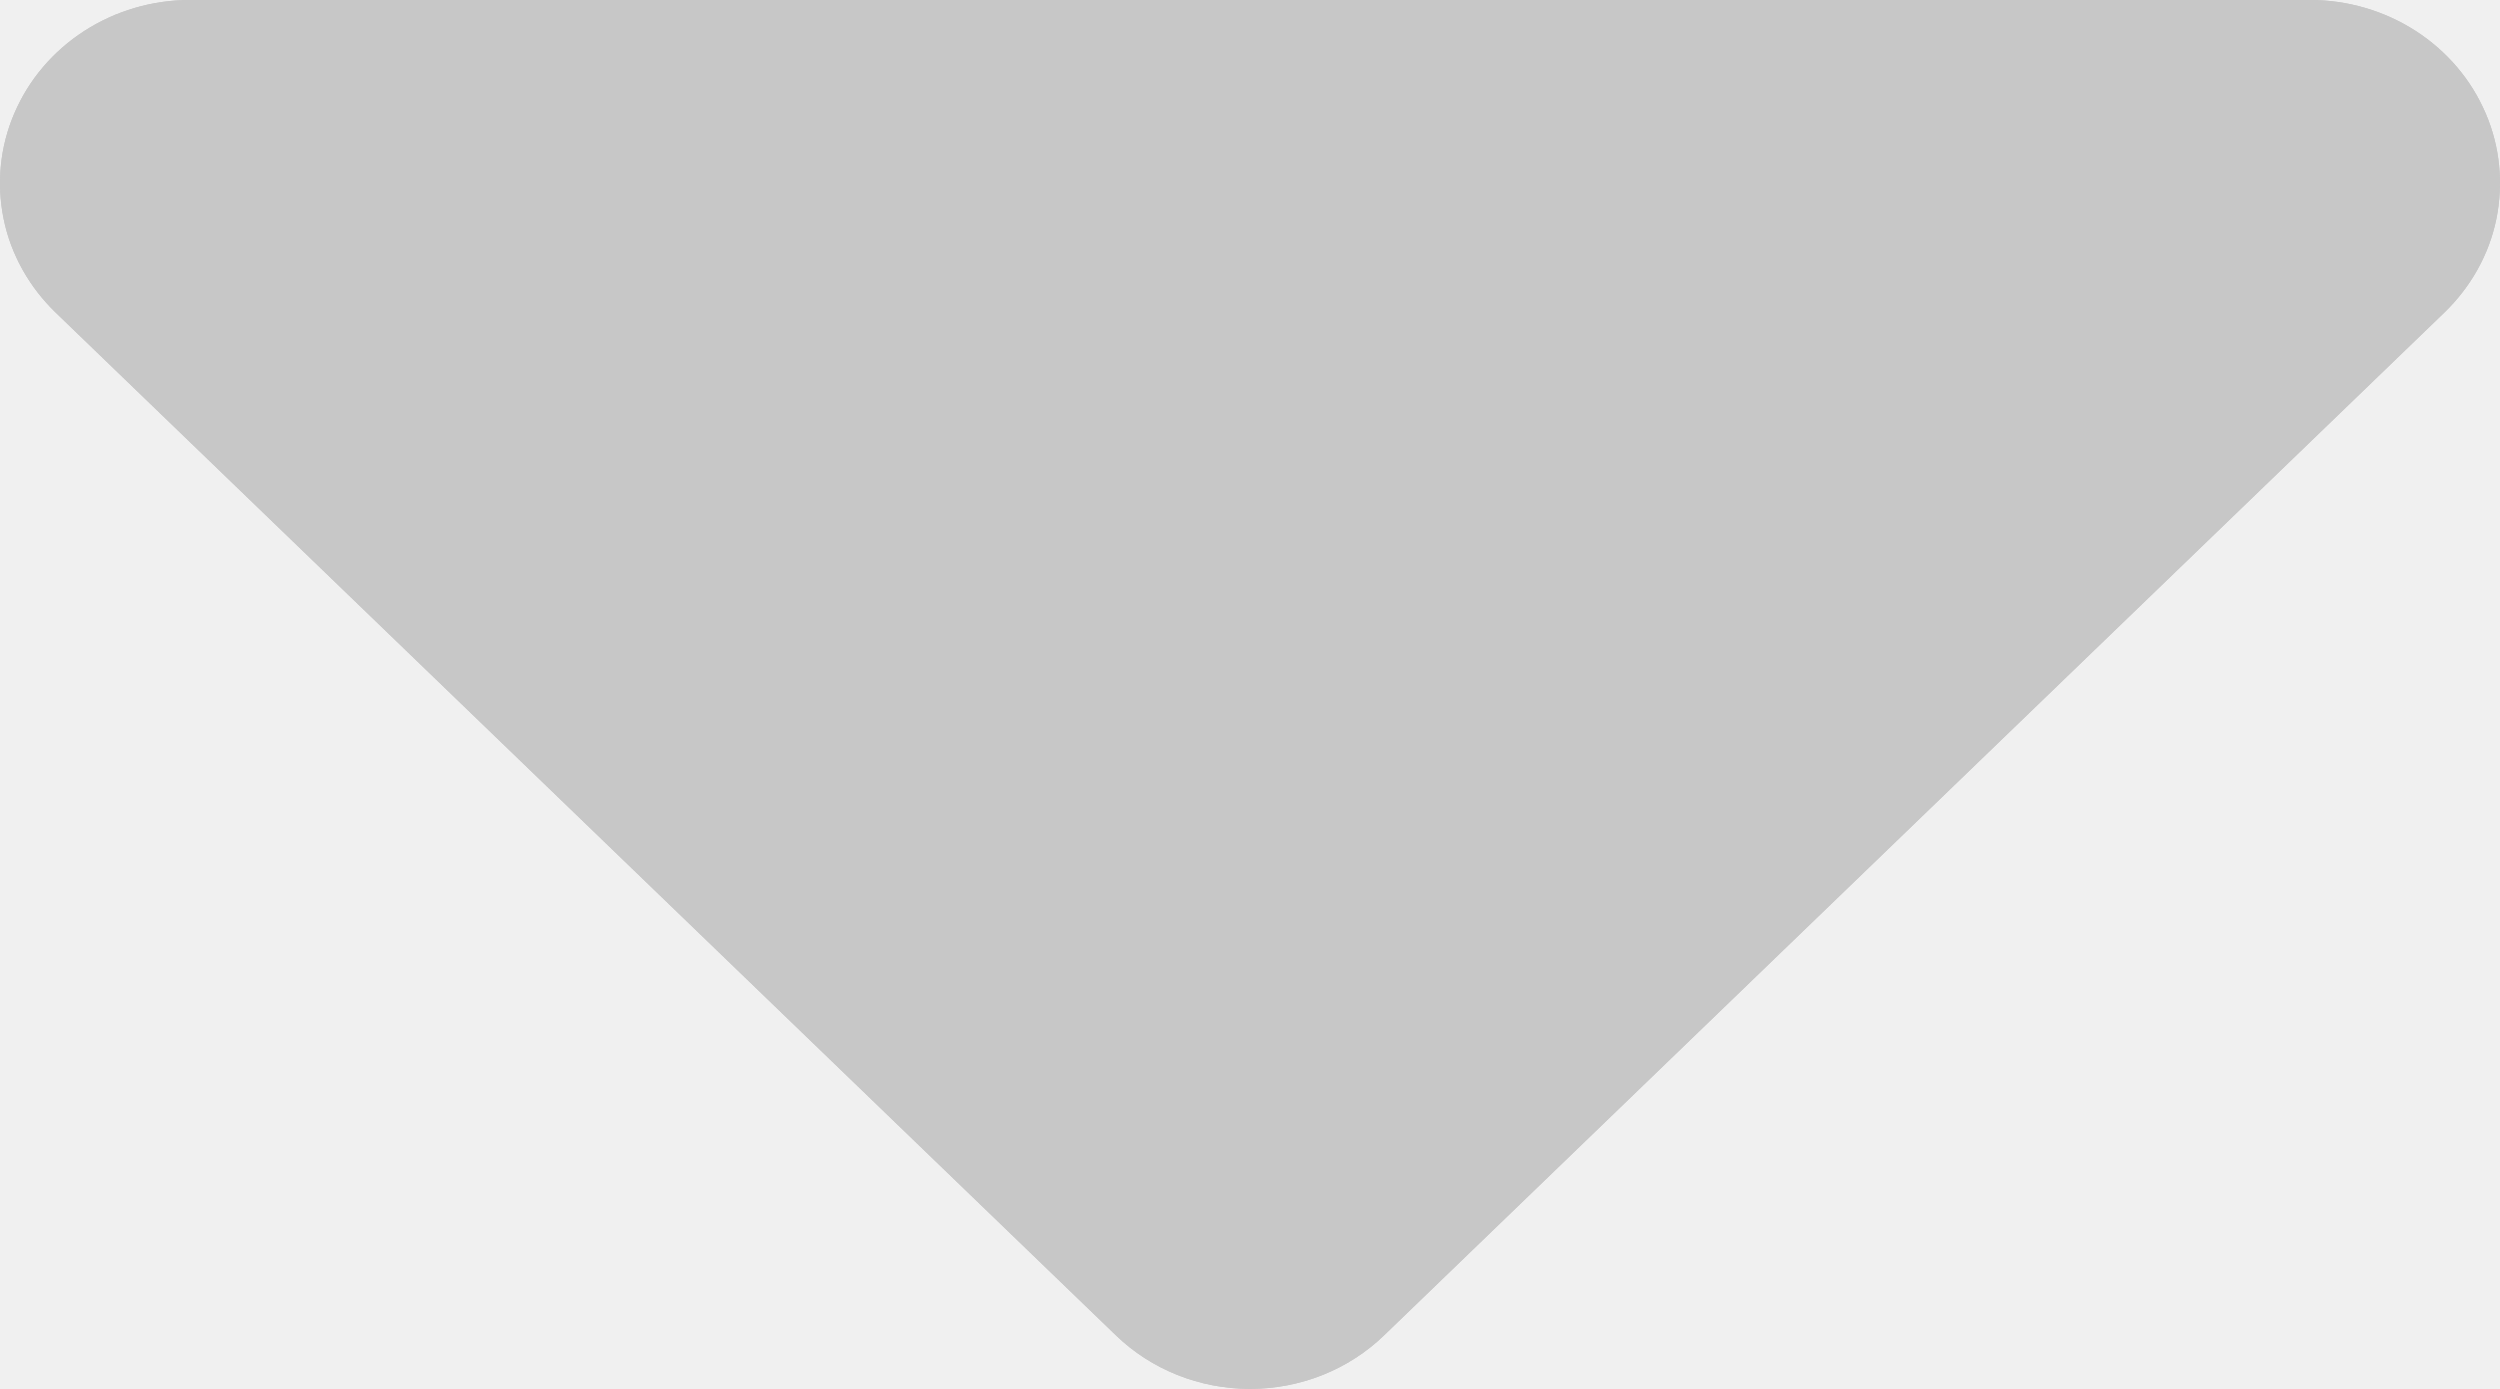
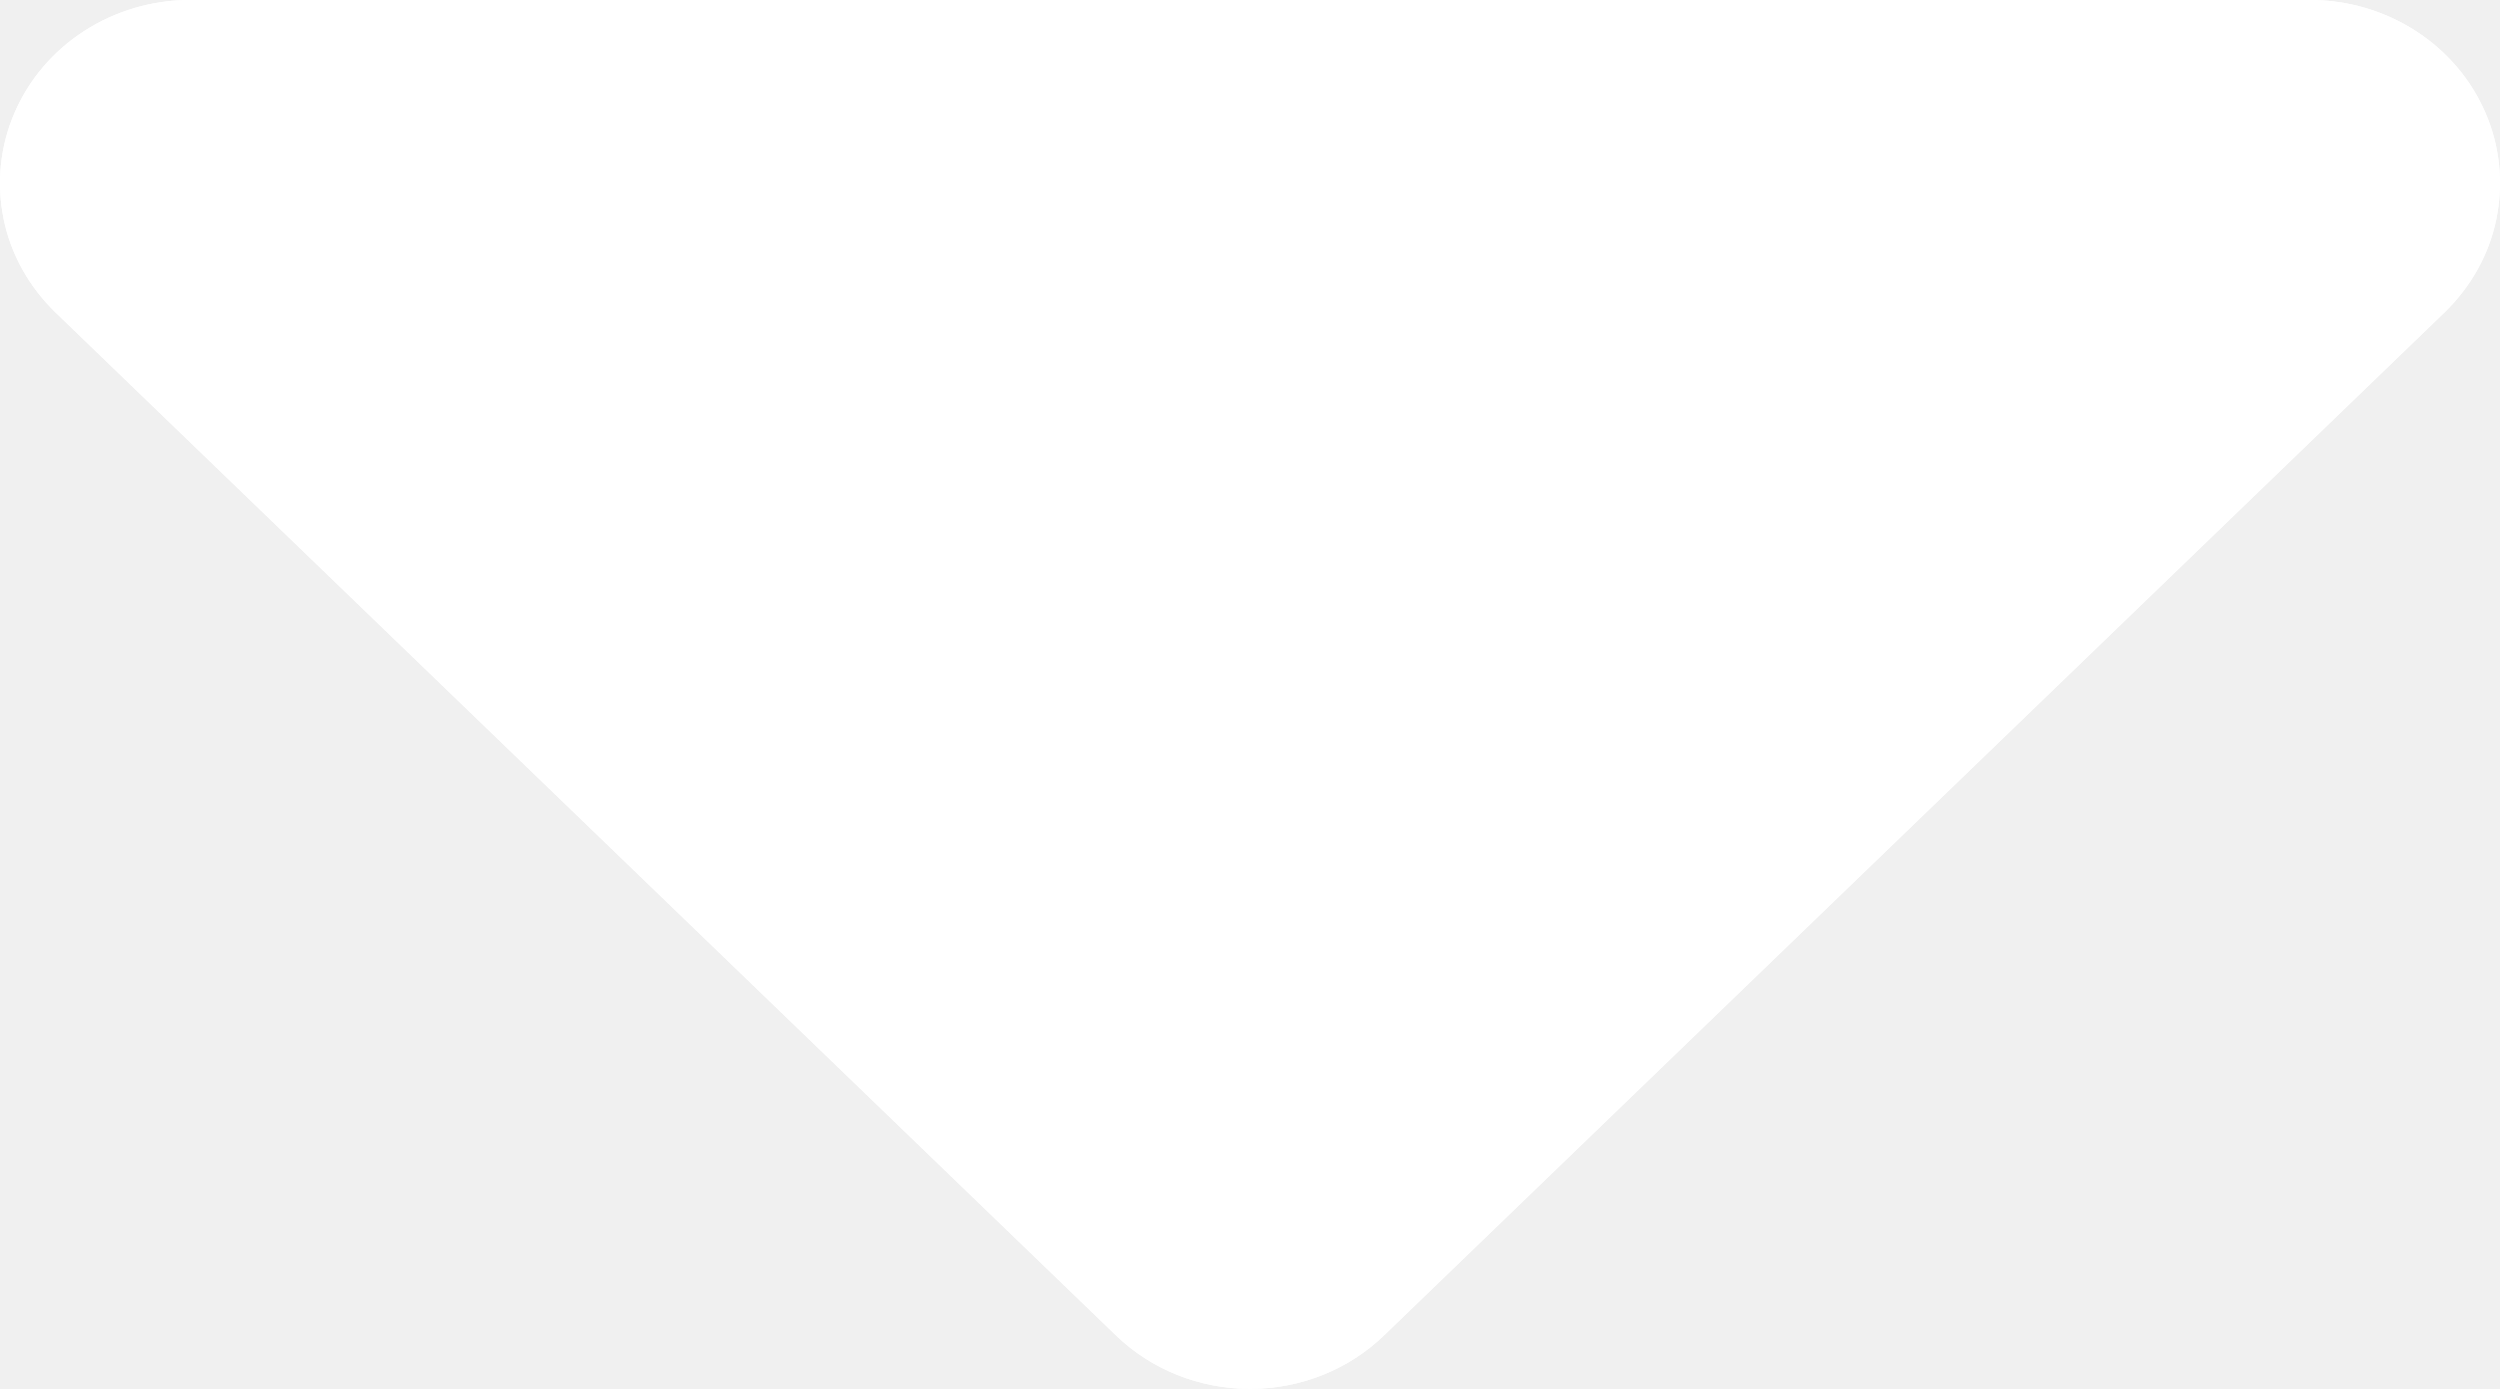
<svg xmlns="http://www.w3.org/2000/svg" width="9" height="5" viewBox="0 0 9 5" fill="none">
-   <path d="M0.683 0H8.317C8.452 2.78312e-05 8.584 0.039 8.696 0.111C8.809 0.184 8.896 0.286 8.948 0.407C9 0.527 9.013 0.66 8.987 0.788C8.961 0.916 8.895 1.033 8.8 1.125L4.983 4.807C4.855 4.931 4.681 5 4.5 5C4.319 5 4.145 4.931 4.017 4.807L0.2 1.125C0.105 1.033 0.039 0.916 0.013 0.788C-0.013 0.66 0 0.527 0.052 0.407C0.104 0.286 0.191 0.184 0.304 0.111C0.416 0.039 0.548 2.78312e-05 0.683 0Z" fill="#C7C7C7" />
-   <path d="M0.683 0H8.317C8.452 2.78312e-05 8.584 0.039 8.696 0.111C8.809 0.184 8.896 0.286 8.948 0.407C9 0.527 9.013 0.66 8.987 0.788C8.961 0.916 8.895 1.033 8.8 1.125L4.983 4.807C4.855 4.931 4.681 5 4.5 5C4.319 5 4.145 4.931 4.017 4.807L0.2 1.125C0.105 1.033 0.039 0.916 0.013 0.788C-0.013 0.66 0 0.527 0.052 0.407C0.104 0.286 0.191 0.184 0.304 0.111C0.416 0.039 0.548 2.78312e-05 0.683 0Z" fill="#C7C7C7" />
+   <path d="M0.683 0H8.317C8.452 2.78312e-05 8.584 0.039 8.696 0.111C8.809 0.184 8.896 0.286 8.948 0.407C9 0.527 9.013 0.66 8.987 0.788C8.961 0.916 8.895 1.033 8.8 1.125L4.983 4.807C4.855 4.931 4.681 5 4.5 5C4.319 5 4.145 4.931 4.017 4.807L0.2 1.125C0.105 1.033 0.039 0.916 0.013 0.788C-0.013 0.66 0 0.527 0.052 0.407C0.104 0.286 0.191 0.184 0.304 0.111C0.416 0.039 0.548 2.78312e-05 0.683 0Z" fill="#fff" />
+   <path d="M0.683 0H8.317C8.452 2.78312e-05 8.584 0.039 8.696 0.111C8.809 0.184 8.896 0.286 8.948 0.407C9 0.527 9.013 0.66 8.987 0.788C8.961 0.916 8.895 1.033 8.8 1.125L4.983 4.807C4.855 4.931 4.681 5 4.5 5C4.319 5 4.145 4.931 4.017 4.807L0.2 1.125C0.105 1.033 0.039 0.916 0.013 0.788C-0.013 0.66 0 0.527 0.052 0.407C0.104 0.286 0.191 0.184 0.304 0.111C0.416 0.039 0.548 2.78312e-05 0.683 0Z" fill="#fff" />
</svg>
